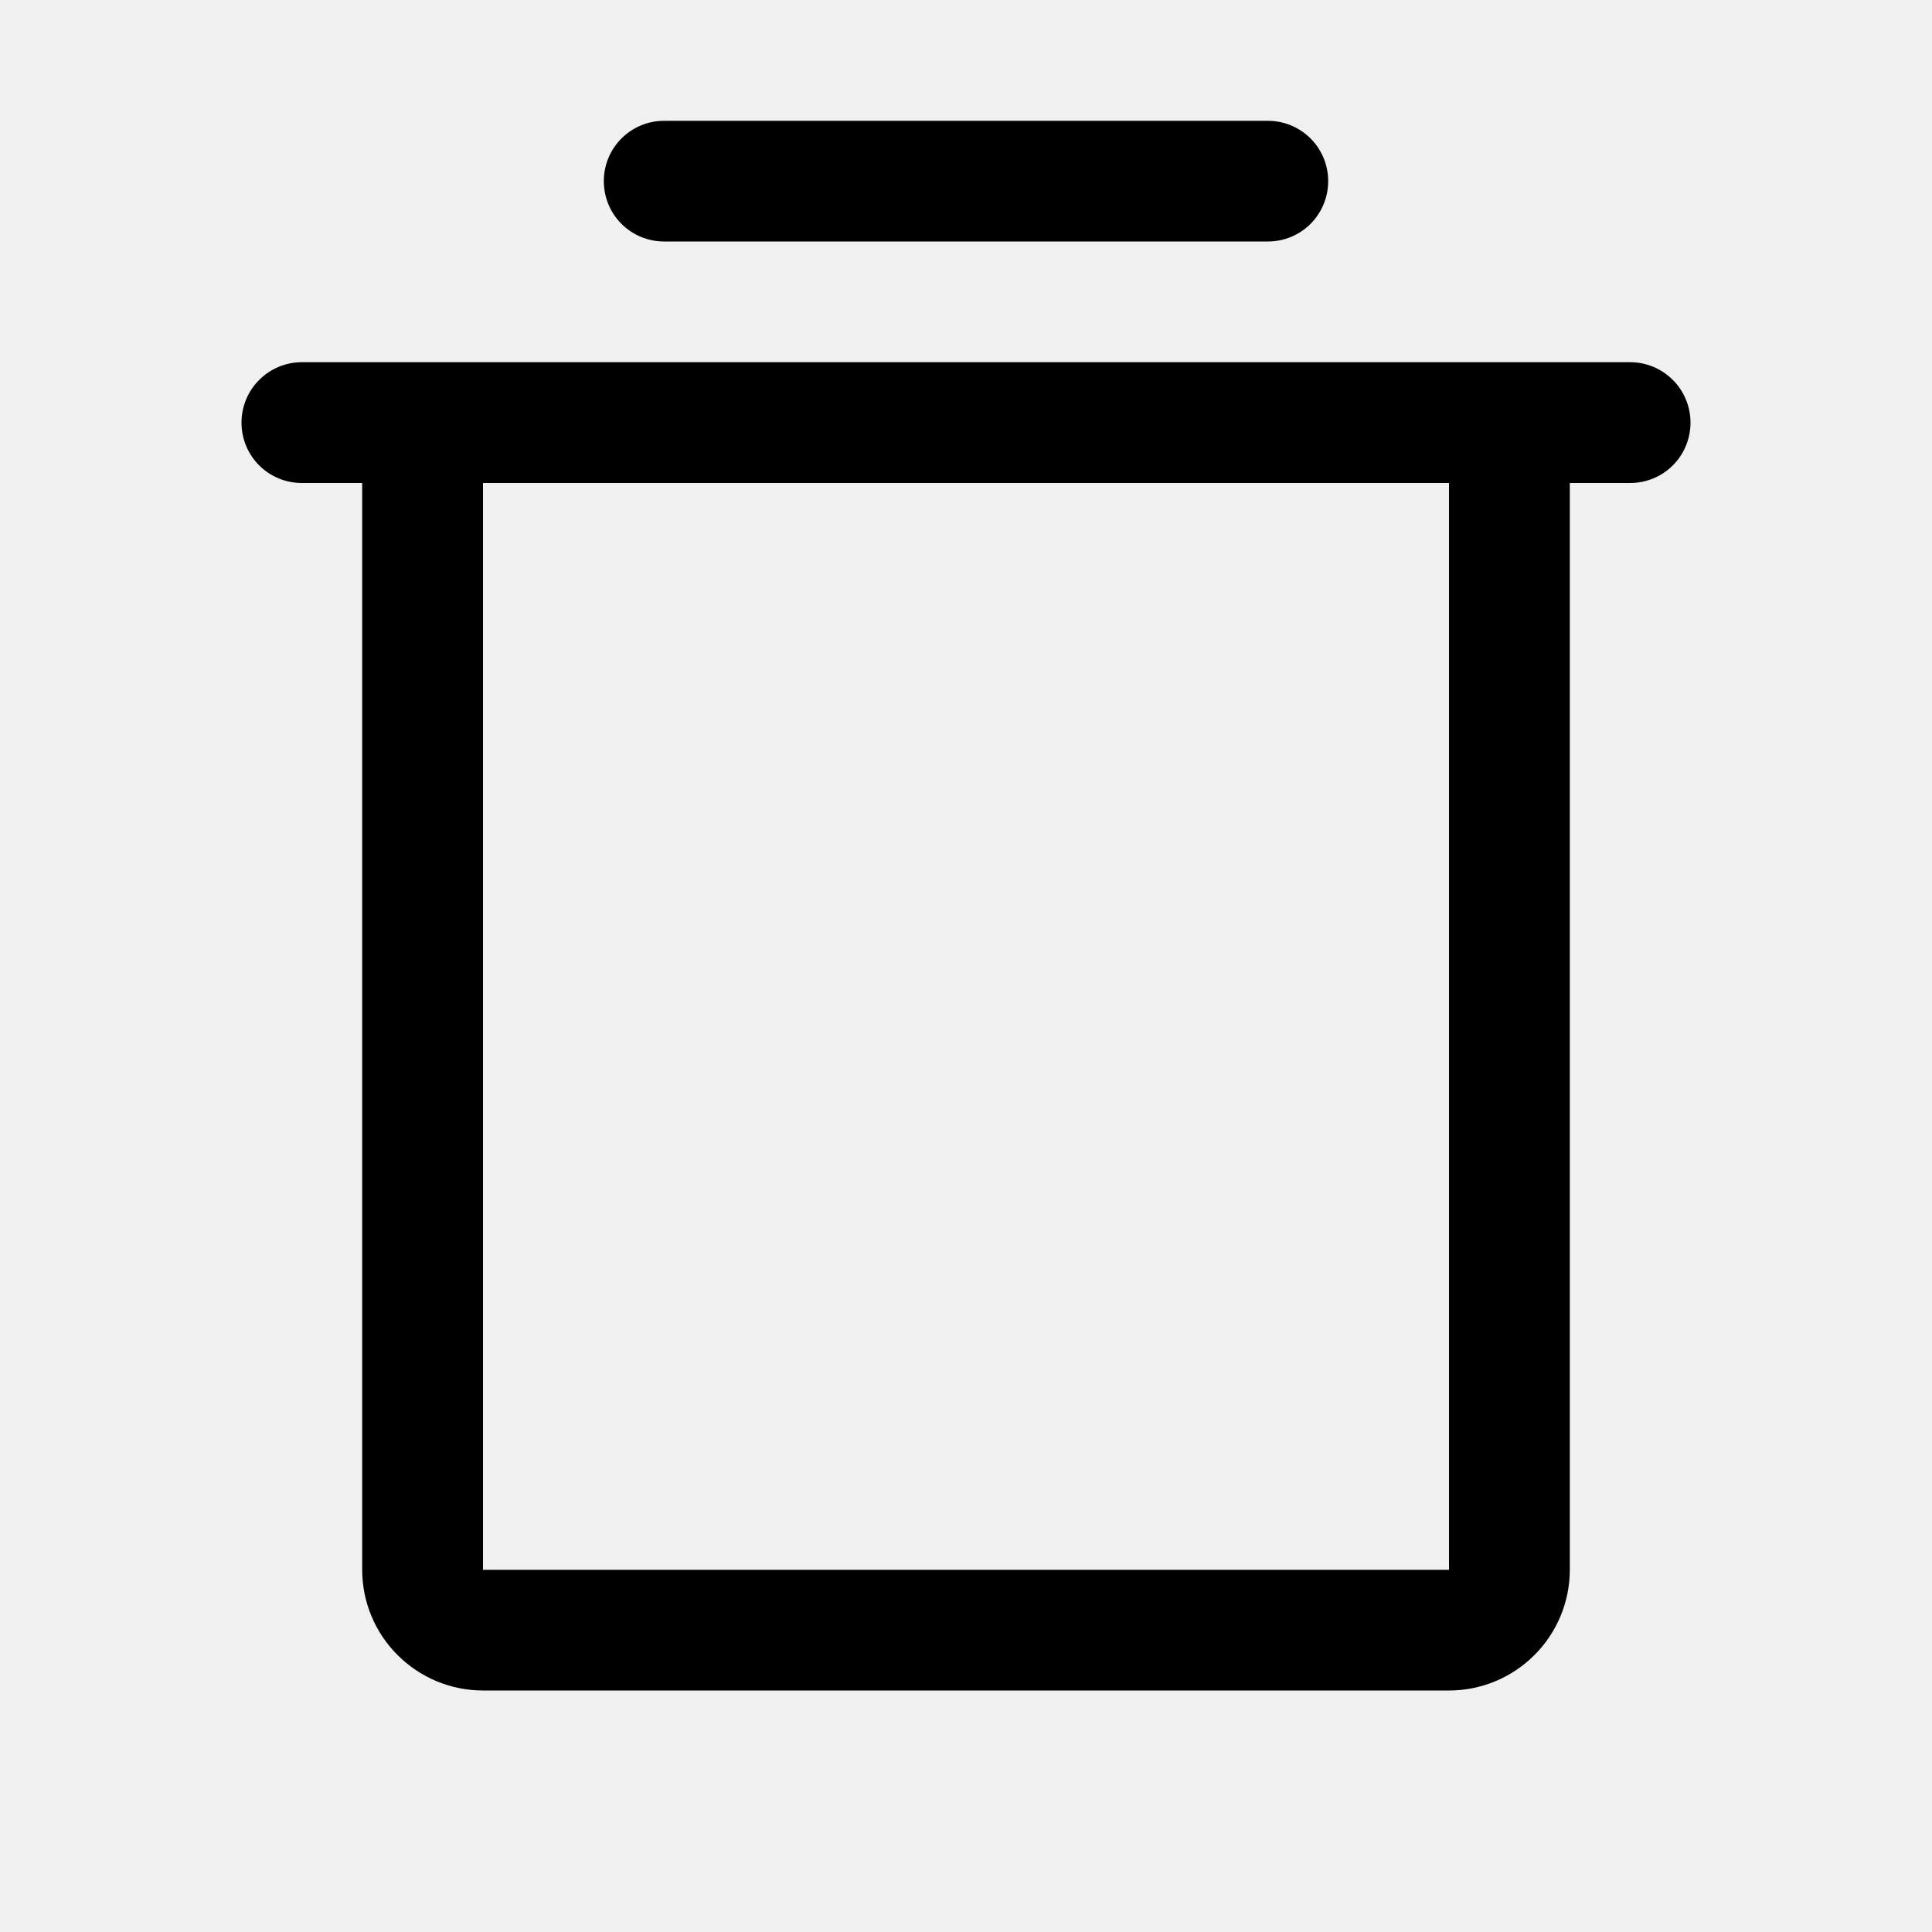
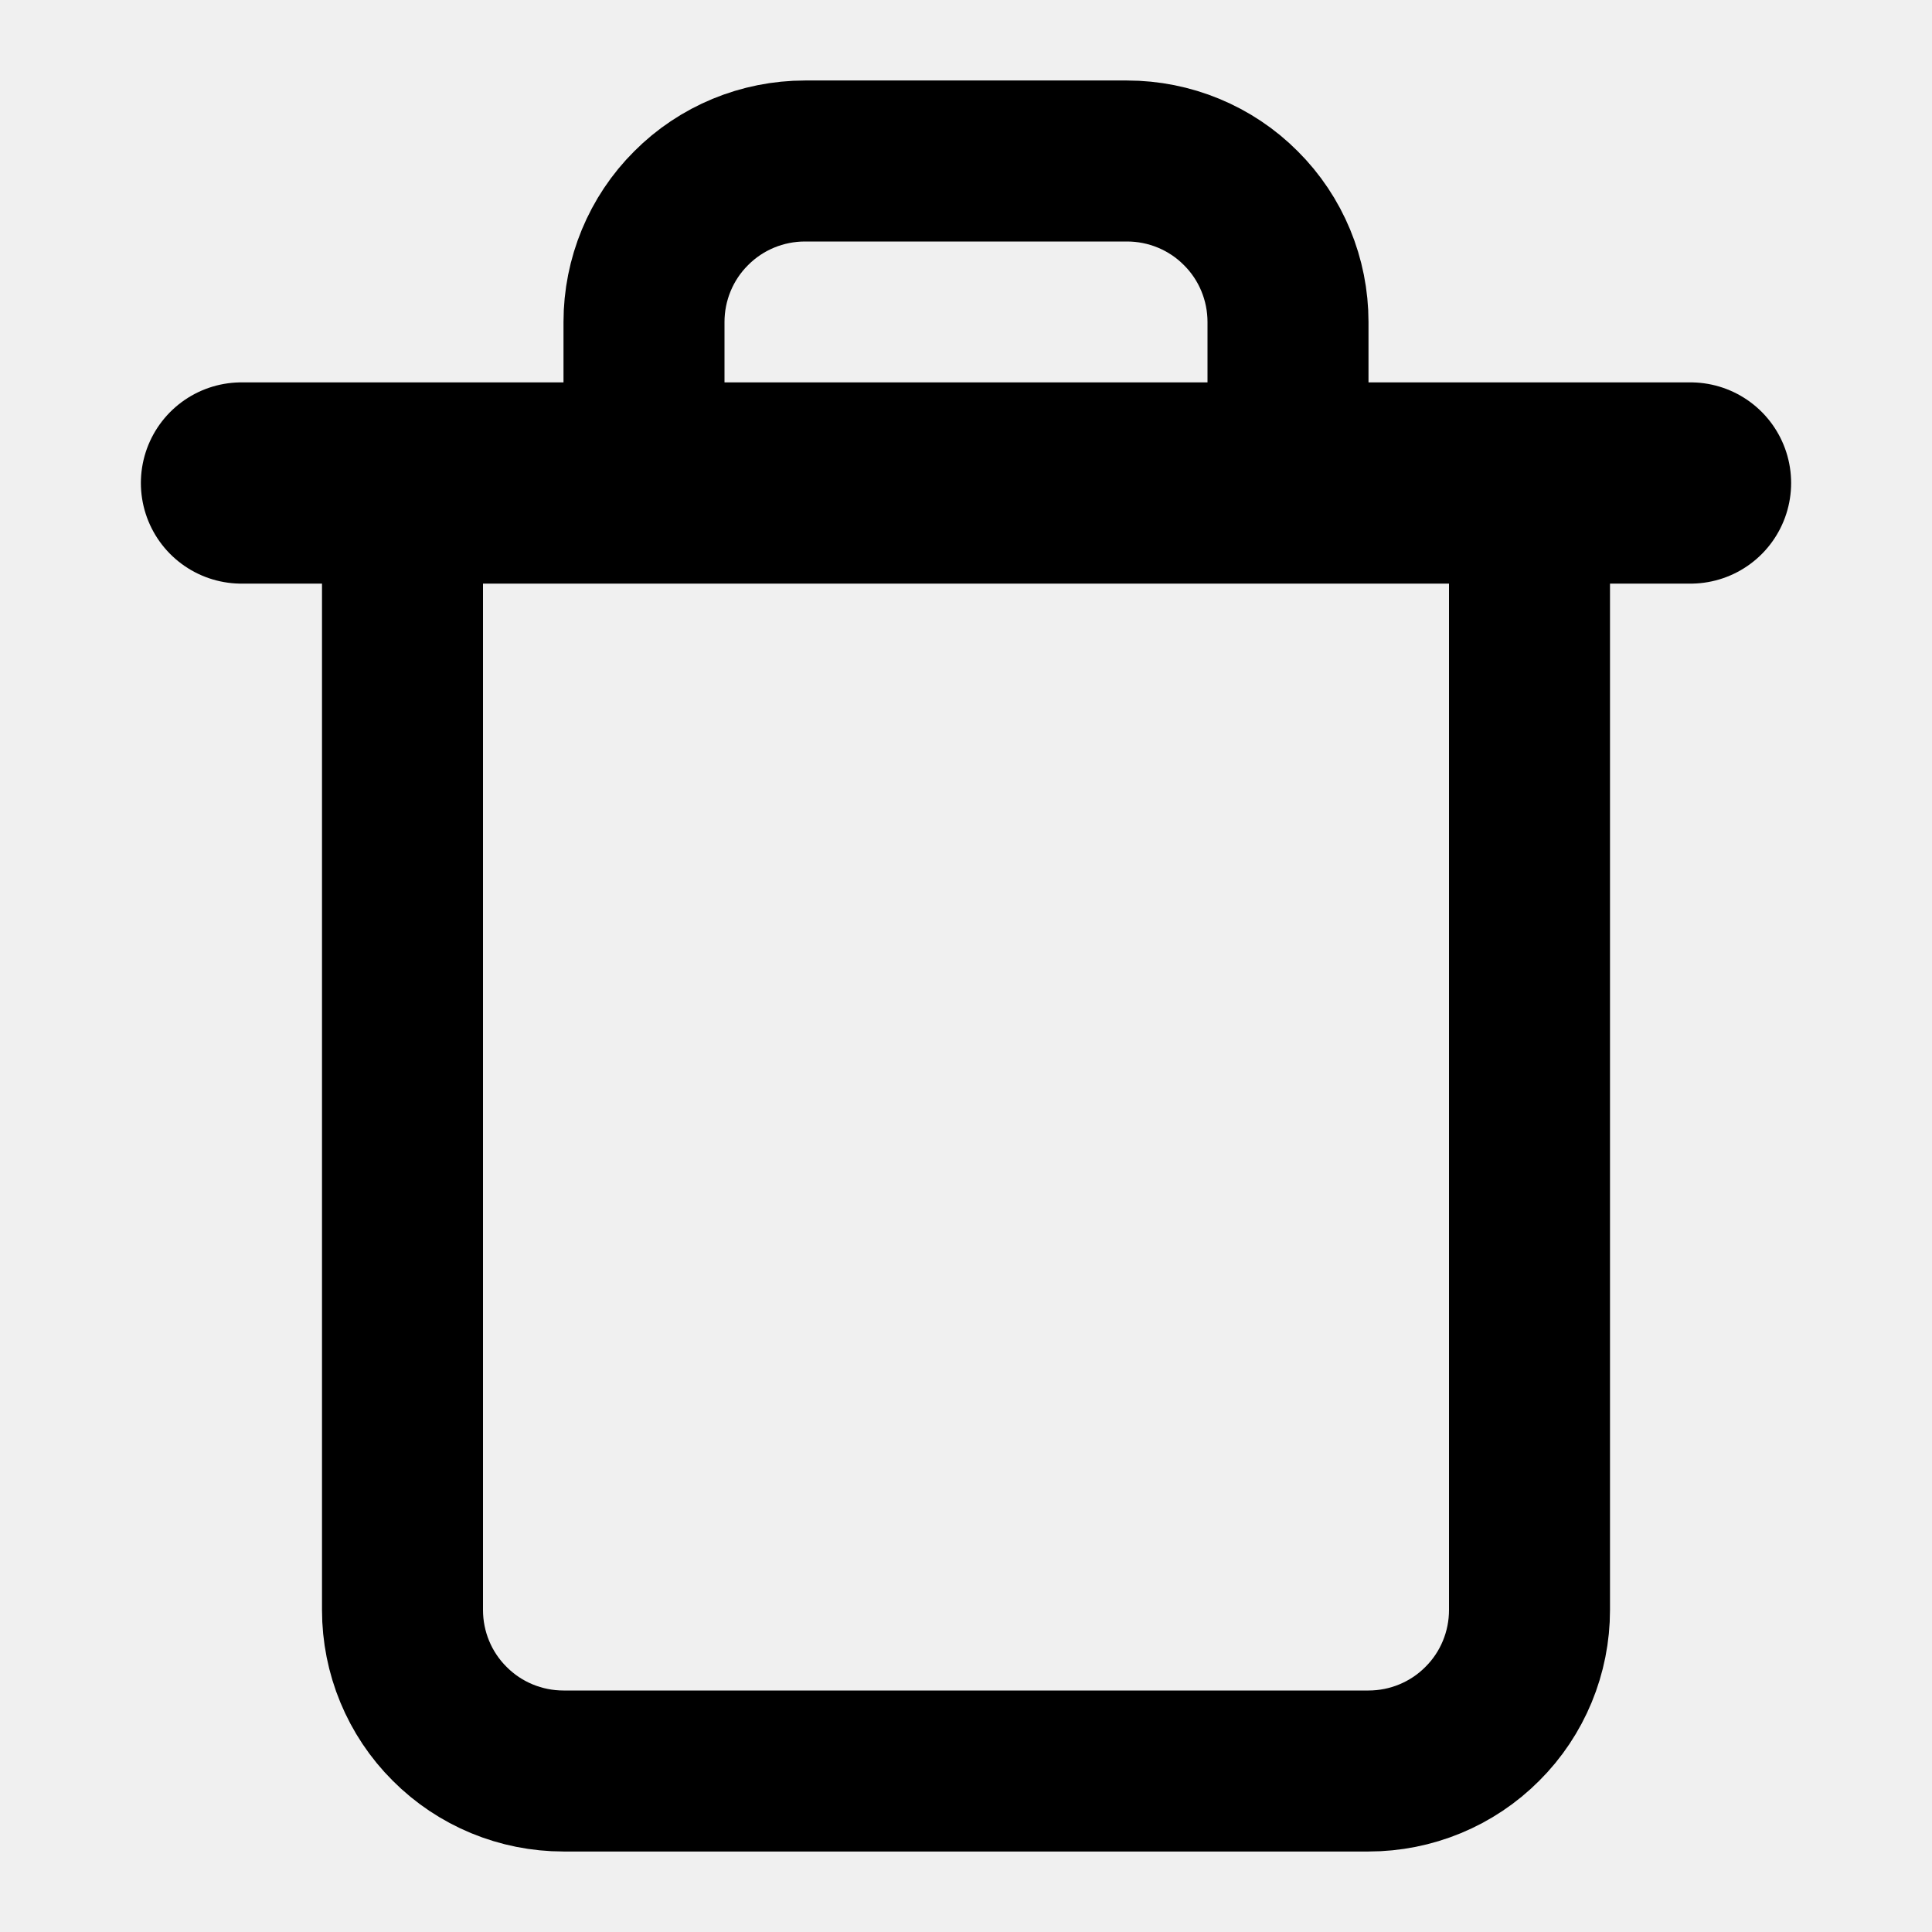
- <svg xmlns="http://www.w3.org/2000/svg" width="15" height="15" viewBox="0 0 15 15" fill="none">
-   <path d="M12.656 2.812H2.344C2.219 2.812 2.1 2.862 2.012 2.95C1.924 3.038 1.875 3.157 1.875 3.281C1.875 3.406 1.924 3.525 2.012 3.613C2.1 3.701 2.219 3.75 2.344 3.75H2.812V12.188C2.812 12.436 2.911 12.675 3.087 12.85C3.263 13.026 3.501 13.125 3.75 13.125H11.25C11.499 13.125 11.737 13.026 11.913 12.85C12.089 12.675 12.188 12.436 12.188 12.188V3.75H12.656C12.781 3.75 12.9 3.701 12.988 3.613C13.076 3.525 13.125 3.406 13.125 3.281C13.125 3.157 13.076 3.038 12.988 2.95C12.9 2.862 12.781 2.812 12.656 2.812ZM11.25 12.188H3.75V3.75H11.25V12.188ZM4.688 1.406C4.688 1.282 4.737 1.163 4.825 1.075C4.913 0.987 5.032 0.938 5.156 0.938H9.844C9.968 0.938 10.087 0.987 10.175 1.075C10.263 1.163 10.312 1.282 10.312 1.406C10.312 1.531 10.263 1.65 10.175 1.738C10.087 1.826 9.968 1.875 9.844 1.875H5.156C5.032 1.875 4.913 1.826 4.825 1.738C4.737 1.65 4.688 1.531 4.688 1.406Z" fill="currentColor" />
+ <svg xmlns="http://www.w3.org/2000/svg" width="12" height="12" viewBox="0 0 12 12" fill="none">
+   <g clip-path="url(#clip0_6906_66737)">
+     <path d="M1.5 3H2.5H10.5" stroke="currentColor" stroke-width="1.25" stroke-linecap="round" stroke-linejoin="round" />
+     <path d="M9.5 3V10C9.5 10.265 9.395 10.52 9.207 10.707C9.02 10.895 8.765 11 8.5 11H3.5C3.235 11 2.98 10.895 2.793 10.707C2.605 10.52 2.5 10.265 2.5 10V3M4 3V2C4 1.735 4.105 1.48 4.293 1.293C4.48 1.105 4.735 1 5 1H7C7.265 1 7.52 1.105 7.707 1.293C7.895 1.48 8 1.735 8 2V3" stroke="currentColor" stroke-linecap="round" stroke-linejoin="round" />
+   </g>
+   <defs>
+     <clipPath id="clip0_6906_66737">
+       <rect width="12" height="12" fill="white" />
+     </clipPath>
+   </defs>
</svg>
